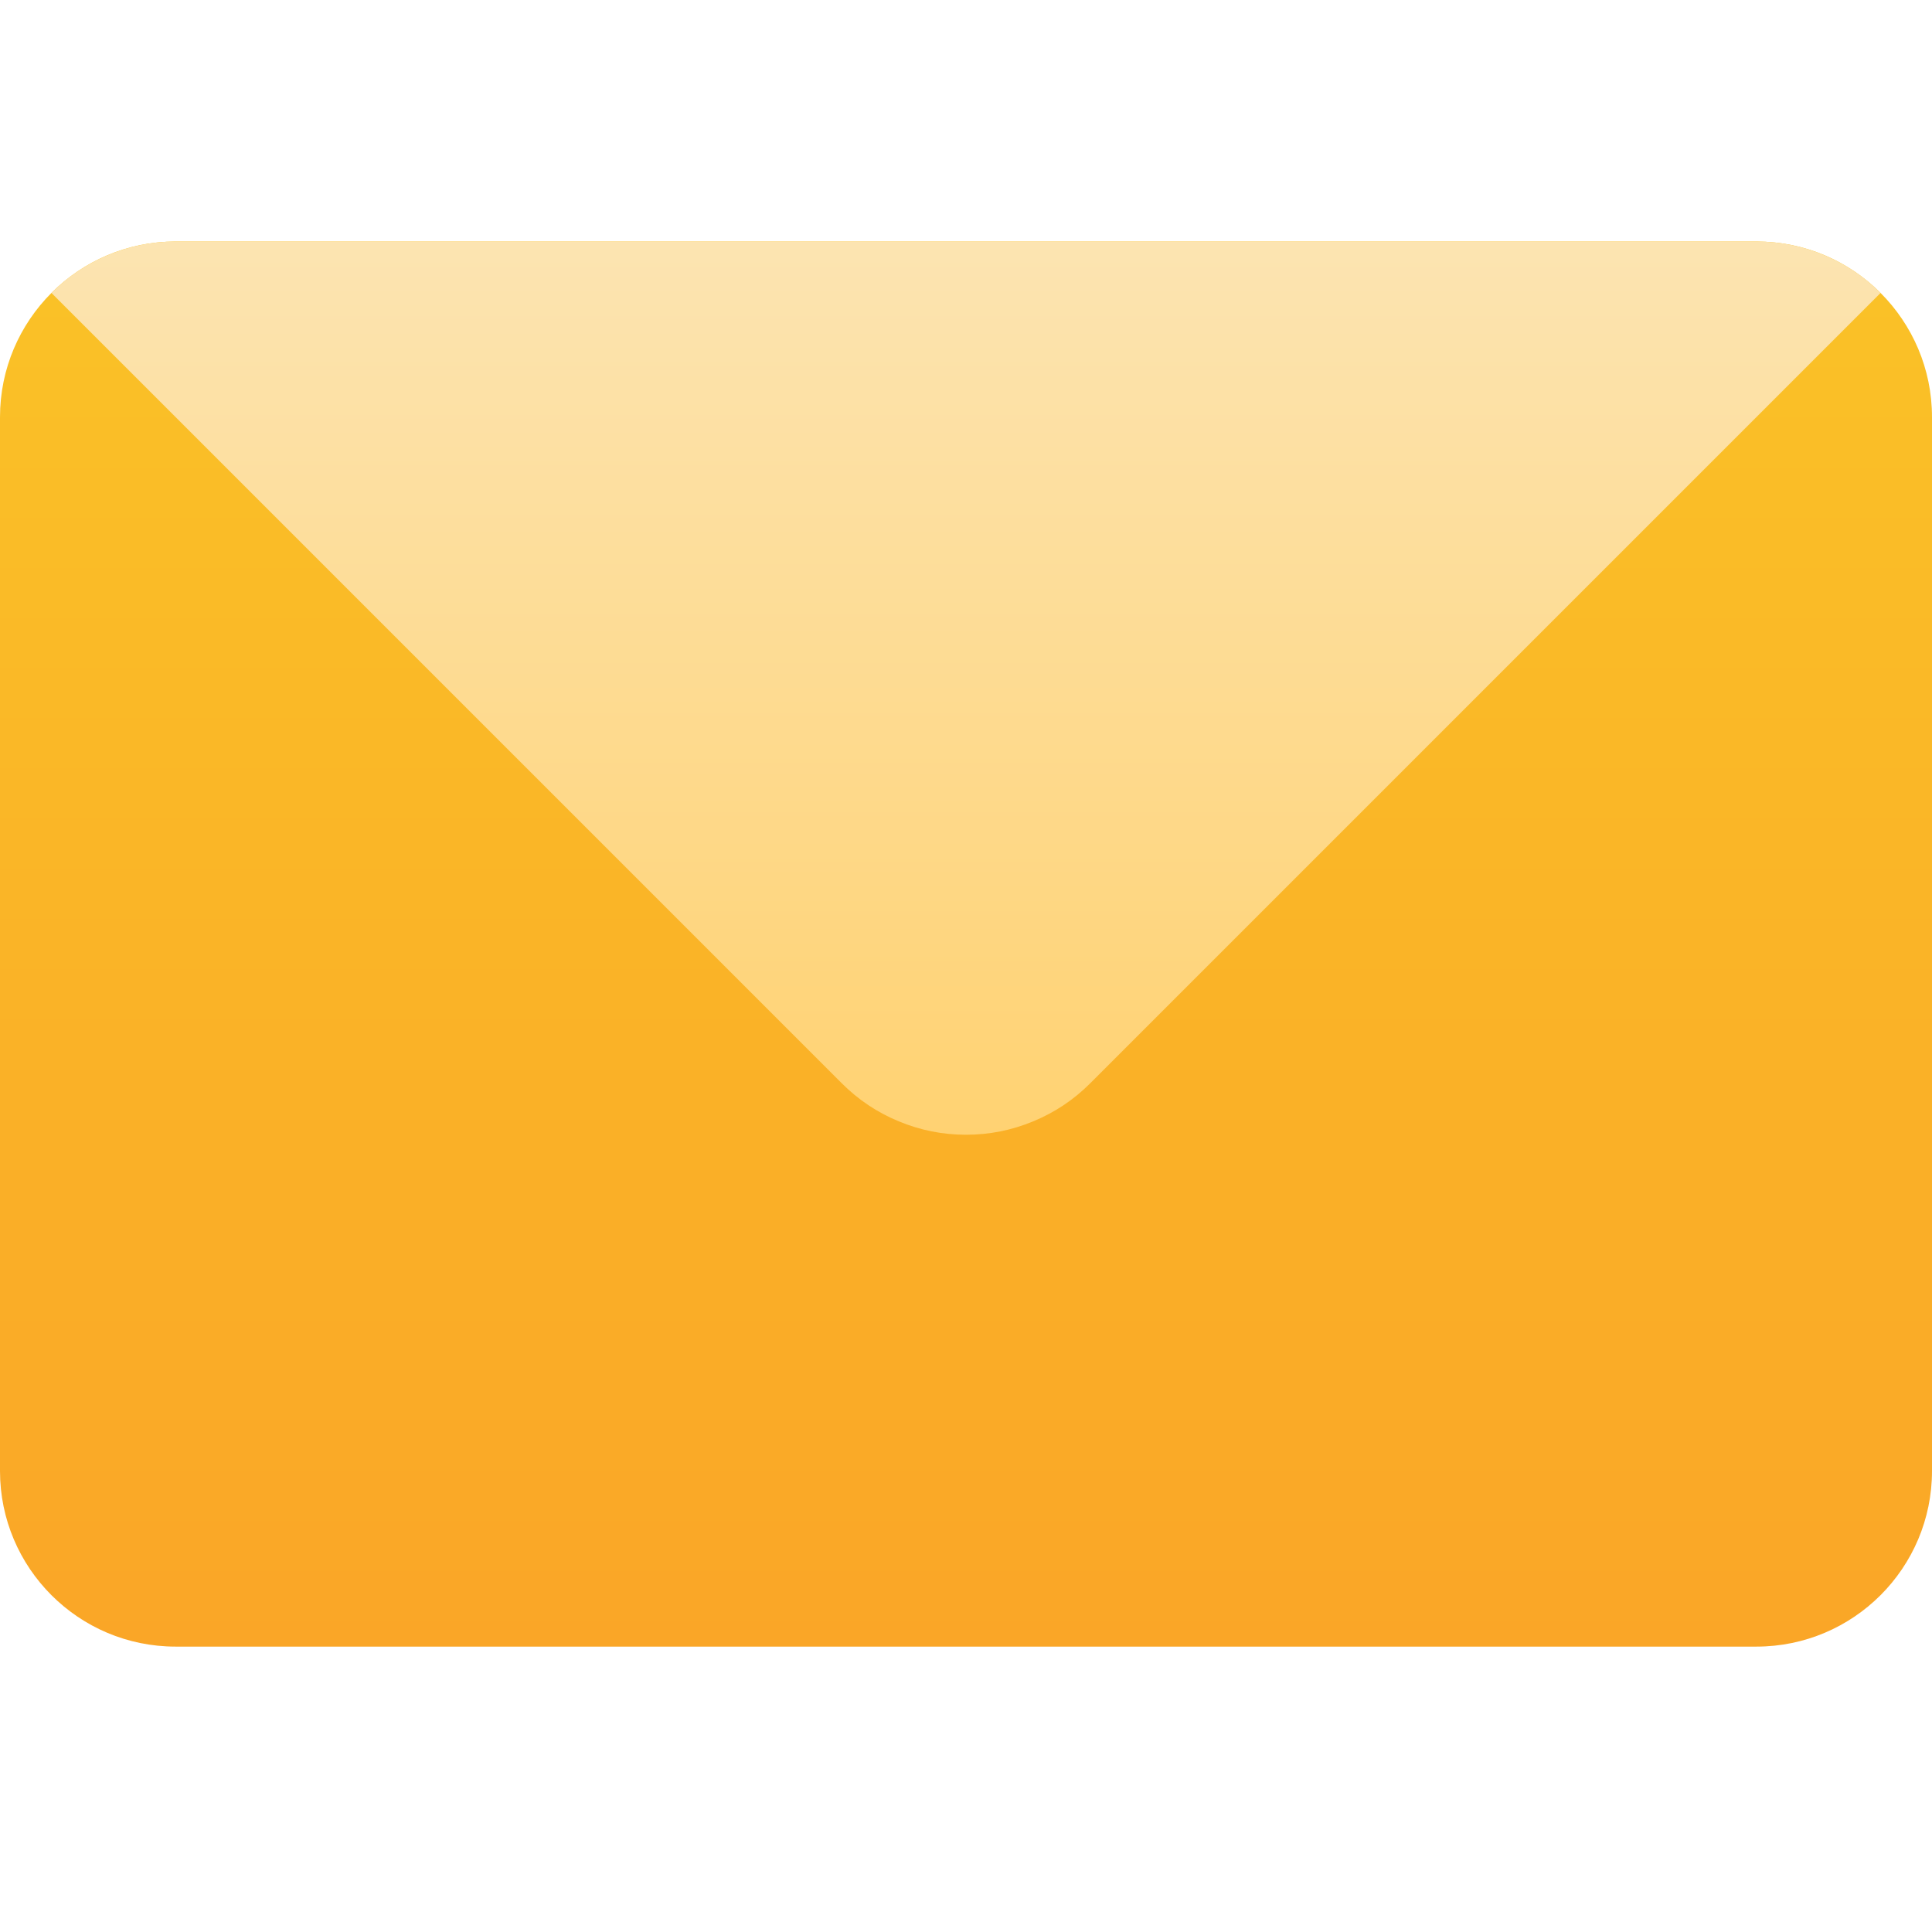
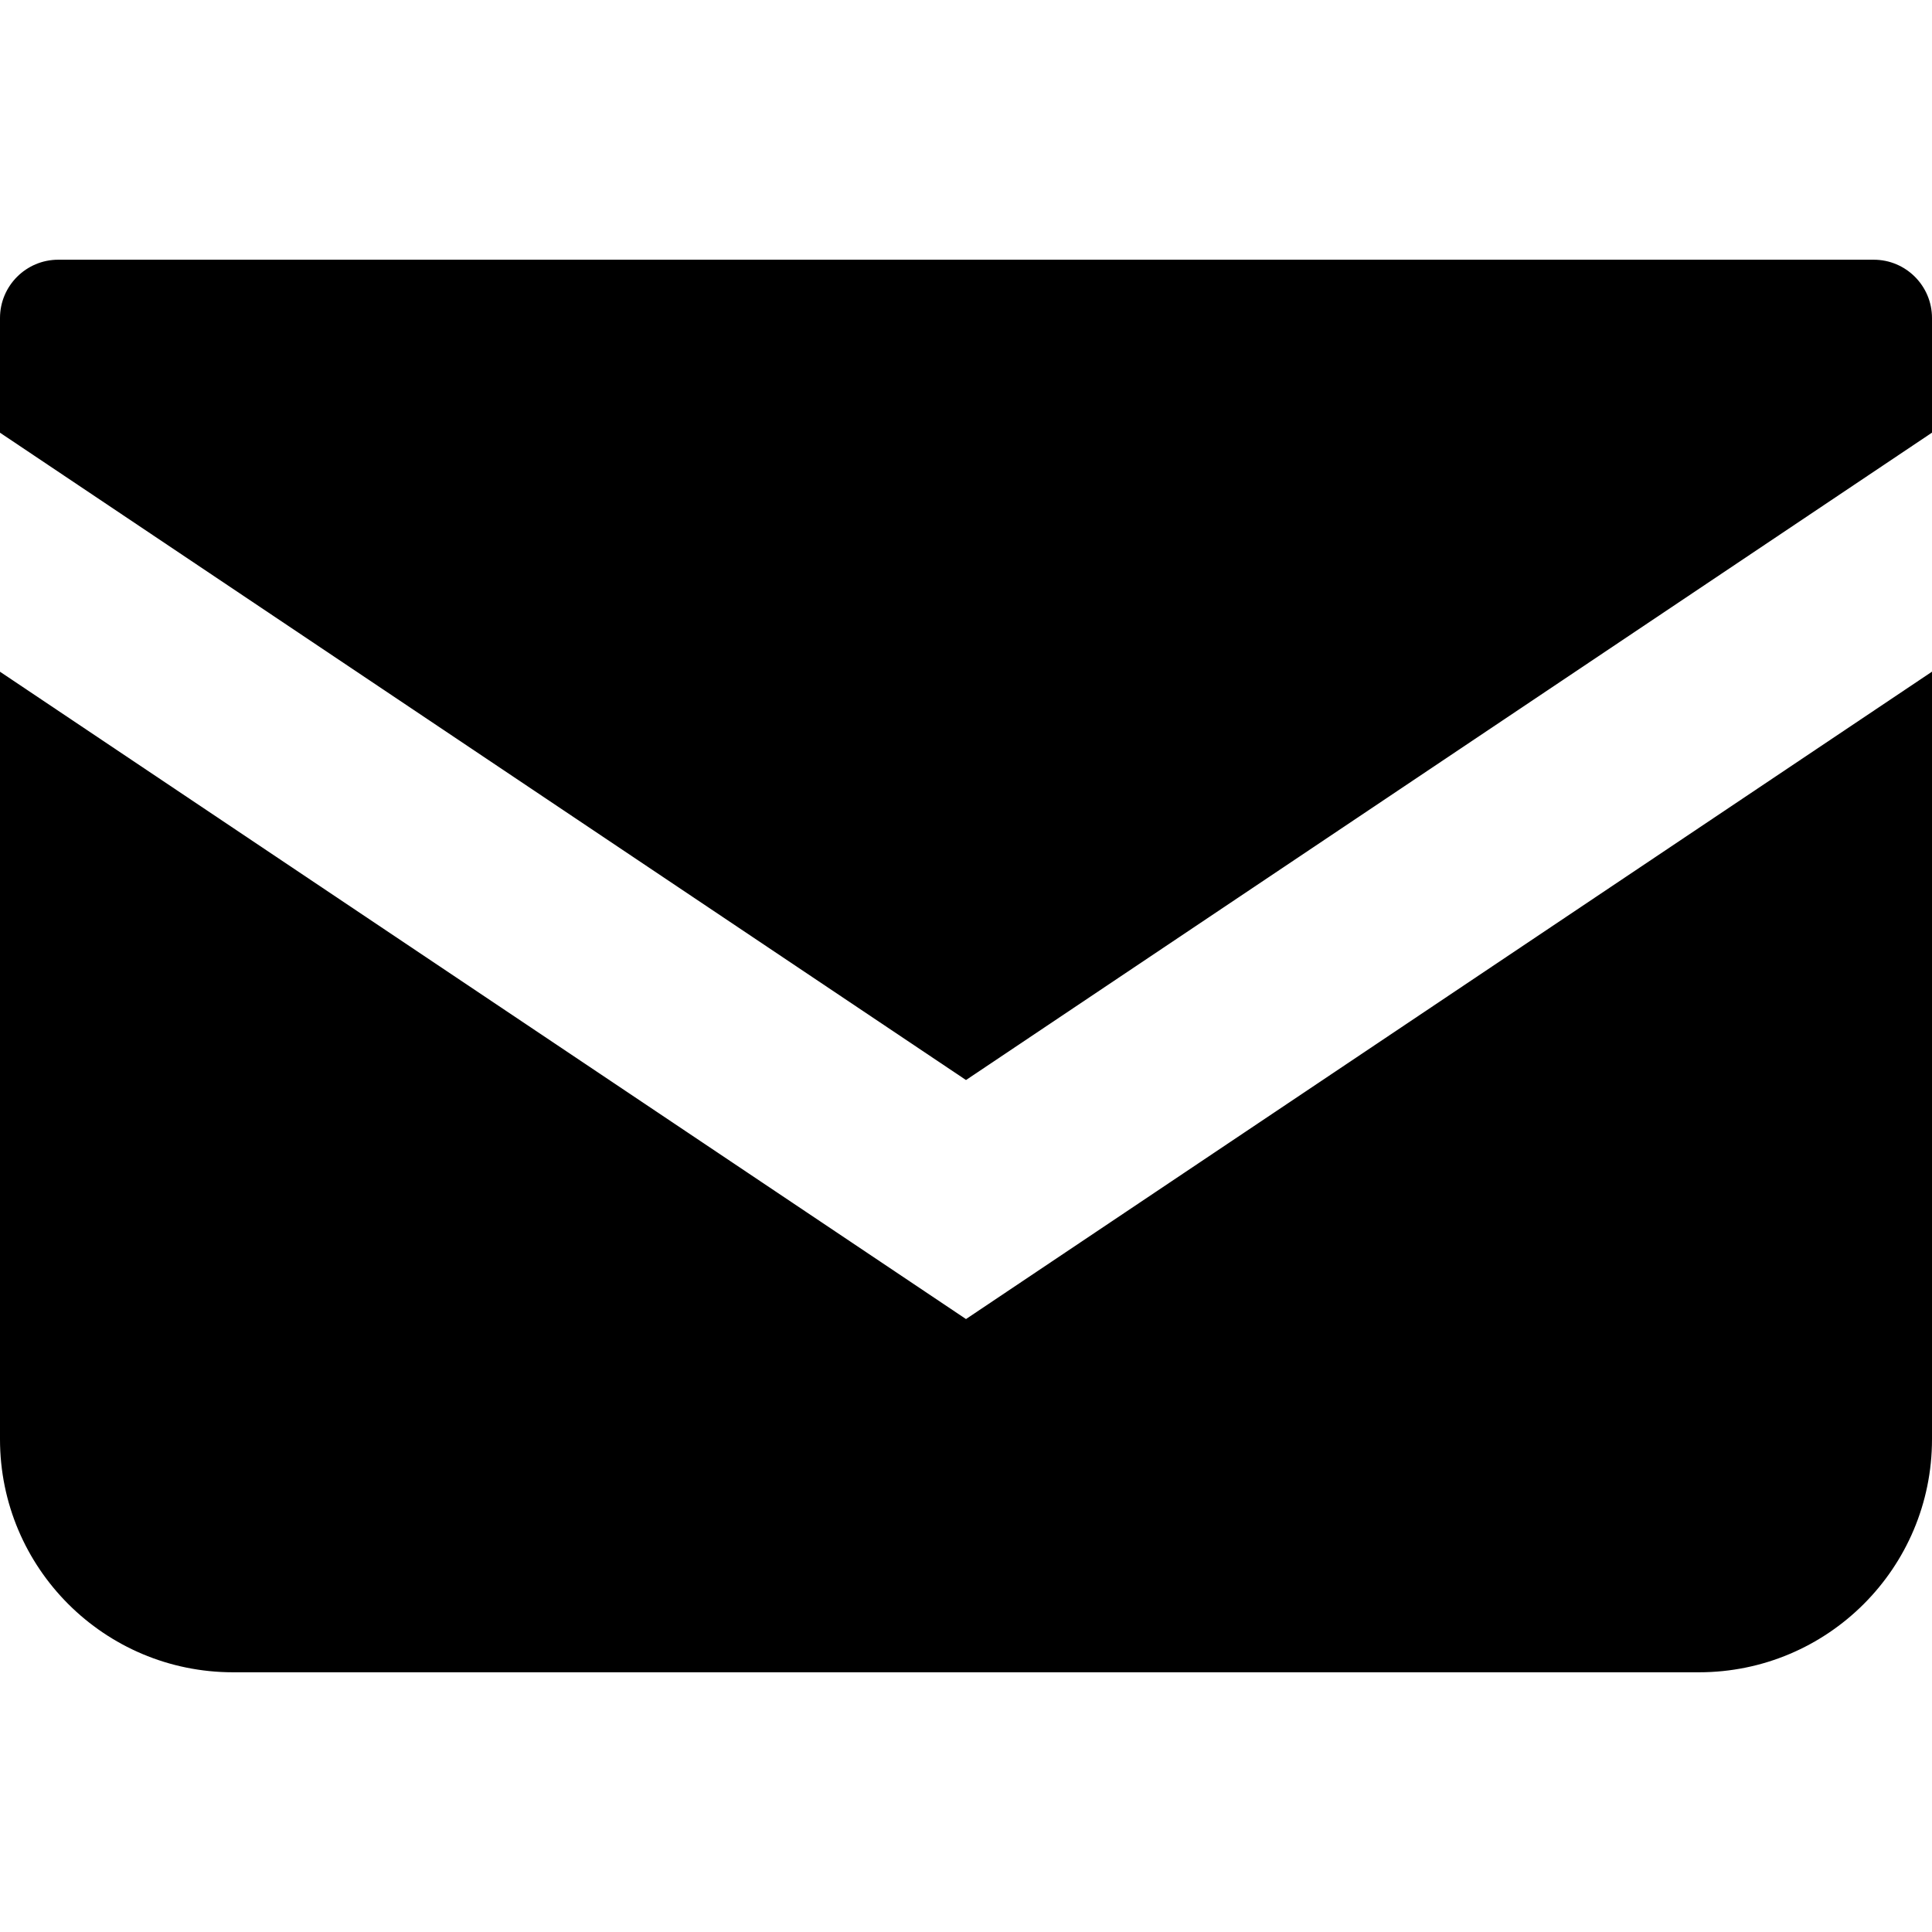
- <svg xmlns="http://www.w3.org/2000/svg" width="800px" height="800px" viewBox="0 -4 32 32" fill="none">
-   <g id="SVGRepo_bgCarrier" stroke-width="0" />
-   <g id="SVGRepo_tracerCarrier" stroke-linecap="round" stroke-linejoin="round" />
-   <g id="SVGRepo_iconCarrier">
-     <path d="M29.091 0H2.909C1.302 0 0 1.302 0 2.909V20.364C0 21.97 1.302 23.273 2.909 23.273H29.091C30.698 23.273 32 21.97 32 20.364V2.909C32 1.302 30.698 0 29.091 0Z" fill="url(#paint0_linear_103_1797)" />
-     <path fill-rule="evenodd" clip-rule="evenodd" d="M29.091 0H2.909C2.523 0 2.152 0.074 1.796 0.221C1.439 0.369 1.125 0.579 0.852 0.852L13.943 13.943C14.216 14.216 14.53 14.426 14.887 14.573C15.243 14.721 15.614 14.795 16 14.795C16.386 14.795 16.757 14.721 17.113 14.573C17.47 14.426 17.784 14.216 18.057 13.943L31.148 0.852C30.875 0.579 30.561 0.369 30.204 0.221C29.848 0.074 29.477 0 29.091 0Z" fill="url(#paint1_linear_103_1797)" />
-     <defs>
-       <linearGradient id="paint0_linear_103_1797" x1="16" y1="0" x2="16" y2="23.273" gradientUnits="userSpaceOnUse">
-         <stop stop-color="#FAC227" />
-         <stop offset="1" stop-color="#FAA627" />
-       </linearGradient>
-       <linearGradient id="paint1_linear_103_1797" x1="16" y1="0" x2="16" y2="14.795" gradientUnits="userSpaceOnUse">
-         <stop stop-color="#FCE4B1" />
-         <stop offset="1" stop-color="#FFD272" />
-       </linearGradient>
-     </defs>
+ <svg xmlns="http://www.w3.org/2000/svg" version="1.1" id="_x32_" width="800px" height="800px" viewBox="0 0 512 512" xml:space="preserve">
+   <style type="text/css">
+ 
+ 	.st0{fill:#000000;}
+ 
+ </style>
+   <g>
+     <path class="st0" d="M496.563,68.828H15.438C6.922,68.828,0,75.75,0,84.281v30.391l256,171.547l256-171.563V84.281   C512,75.75,505.078,68.828,496.563,68.828z" />
+     <path class="st0" d="M0,178.016v203.391c0,34.125,27.641,61.766,61.781,61.766h388.438c34.141,0,61.781-27.641,61.781-61.766V178   L256,349.563L0,178.016z" />
  </g>
</svg>
